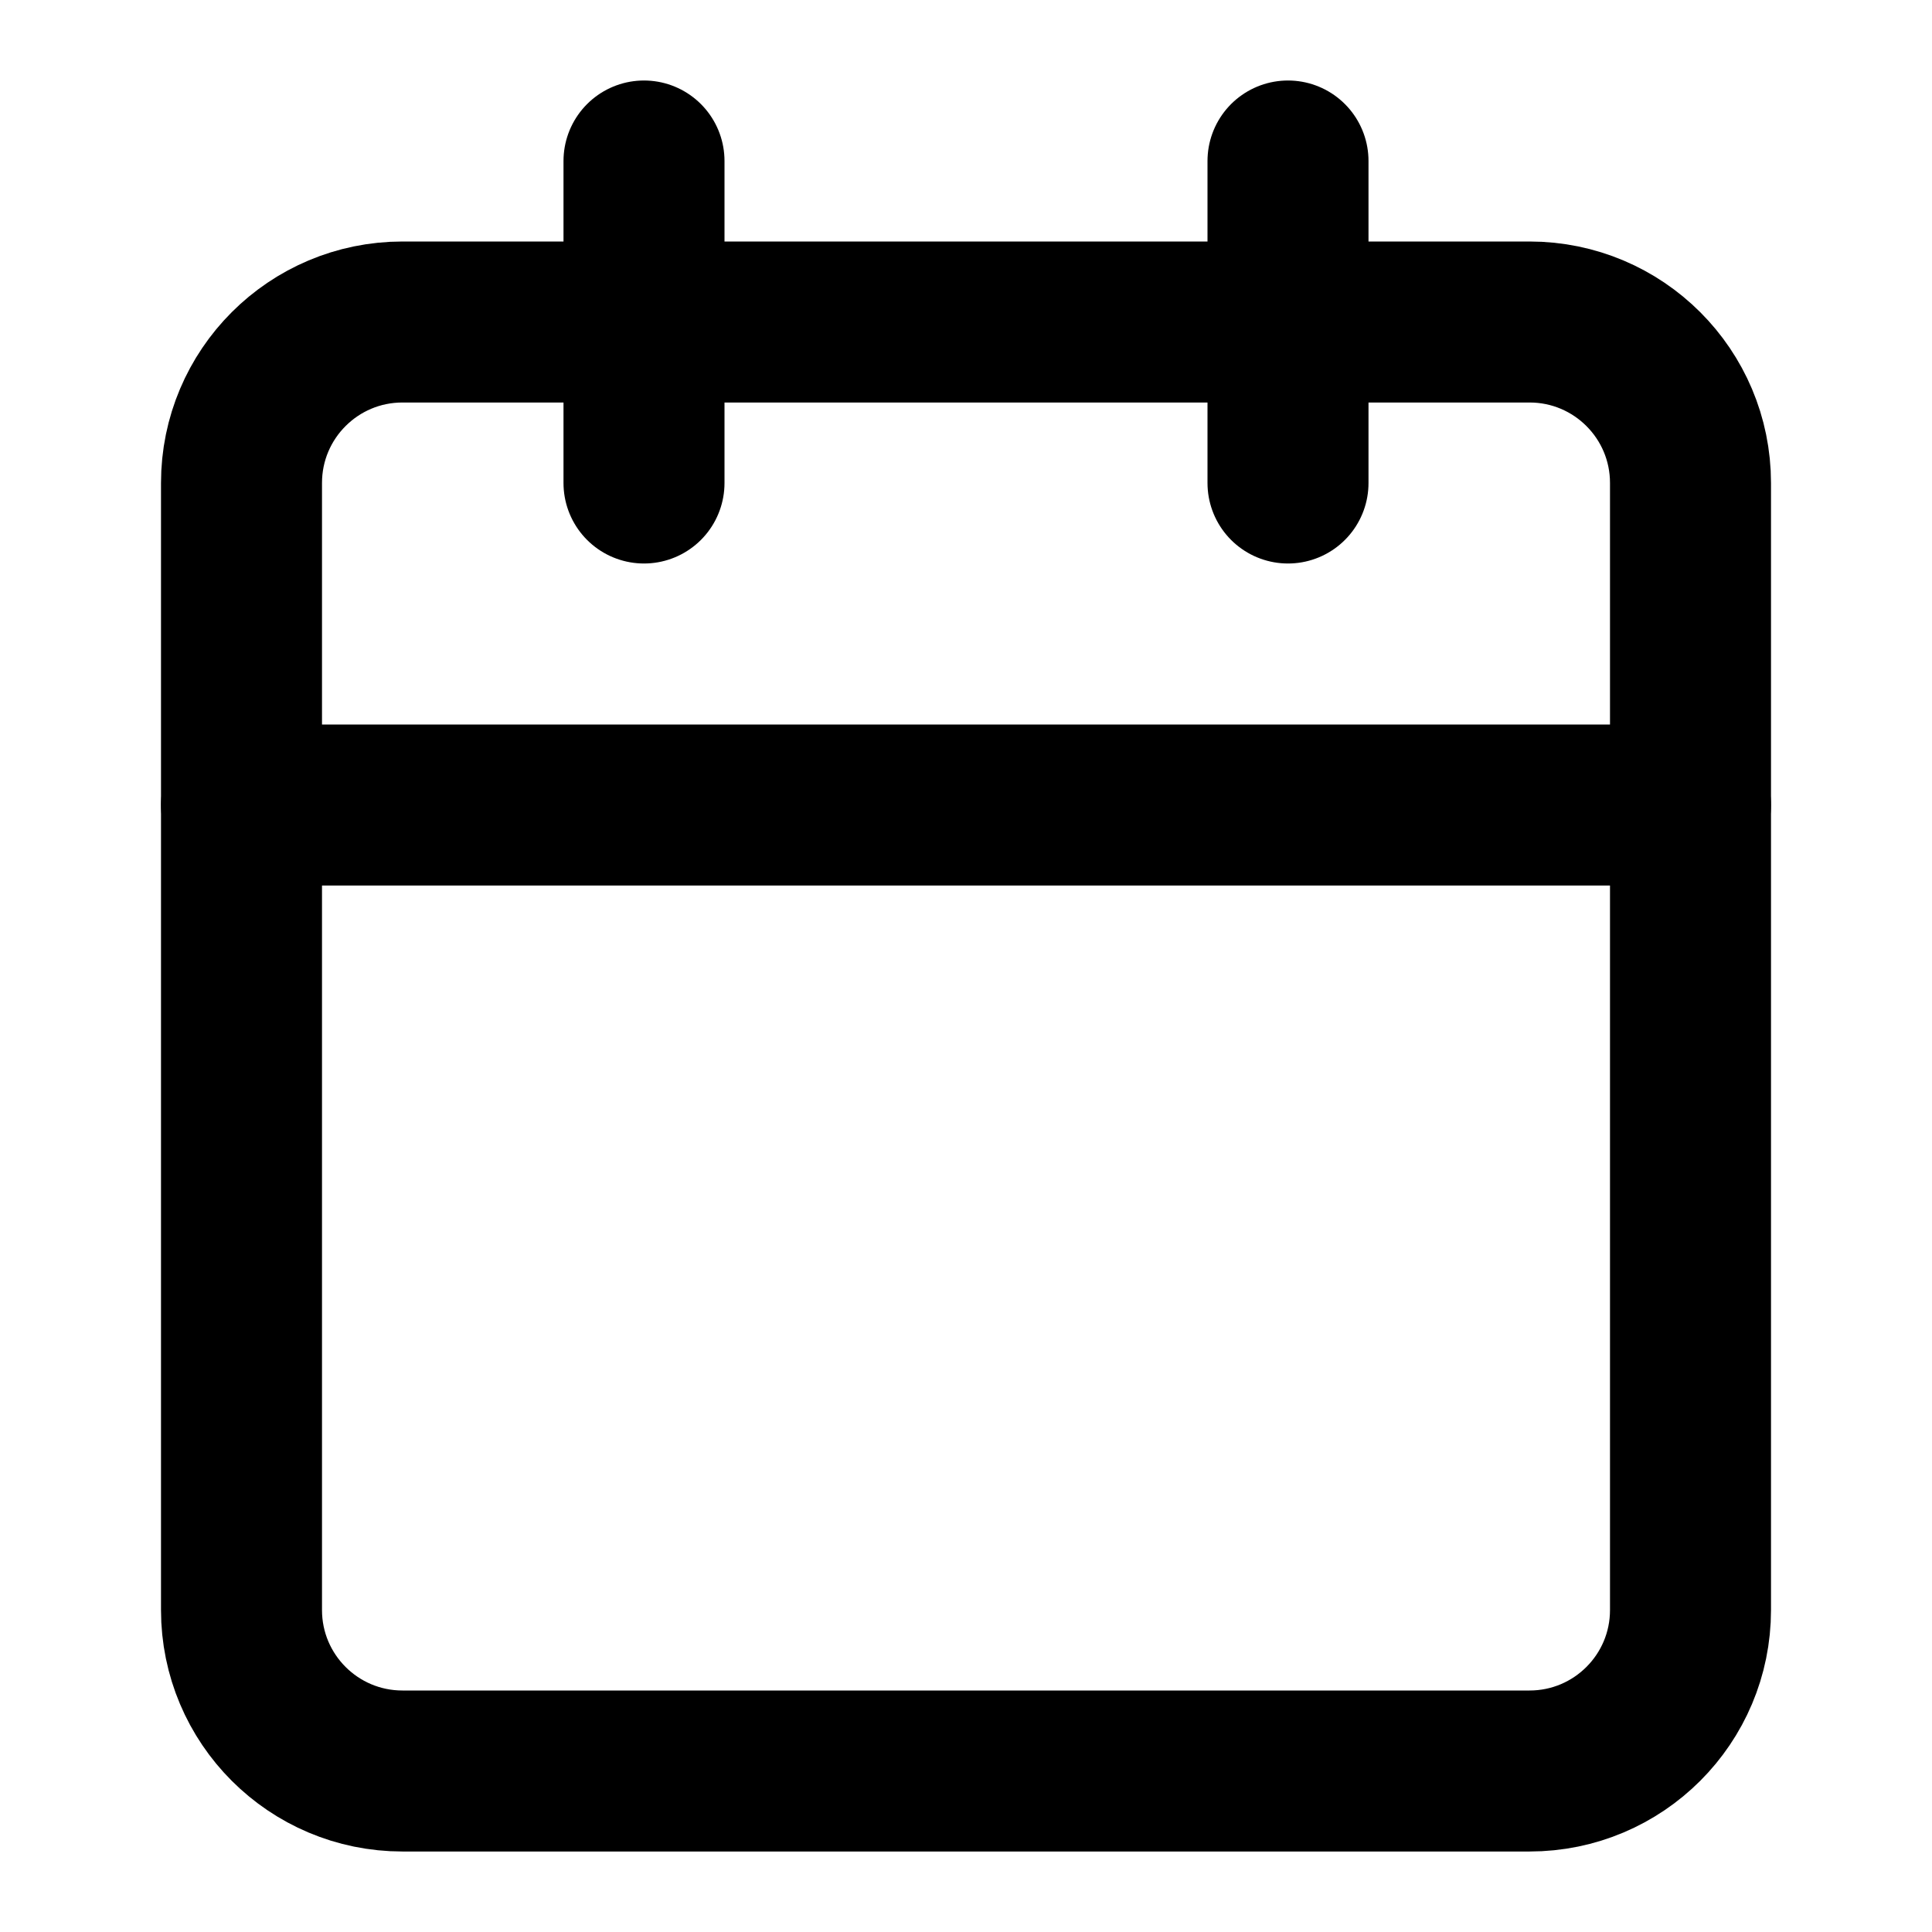
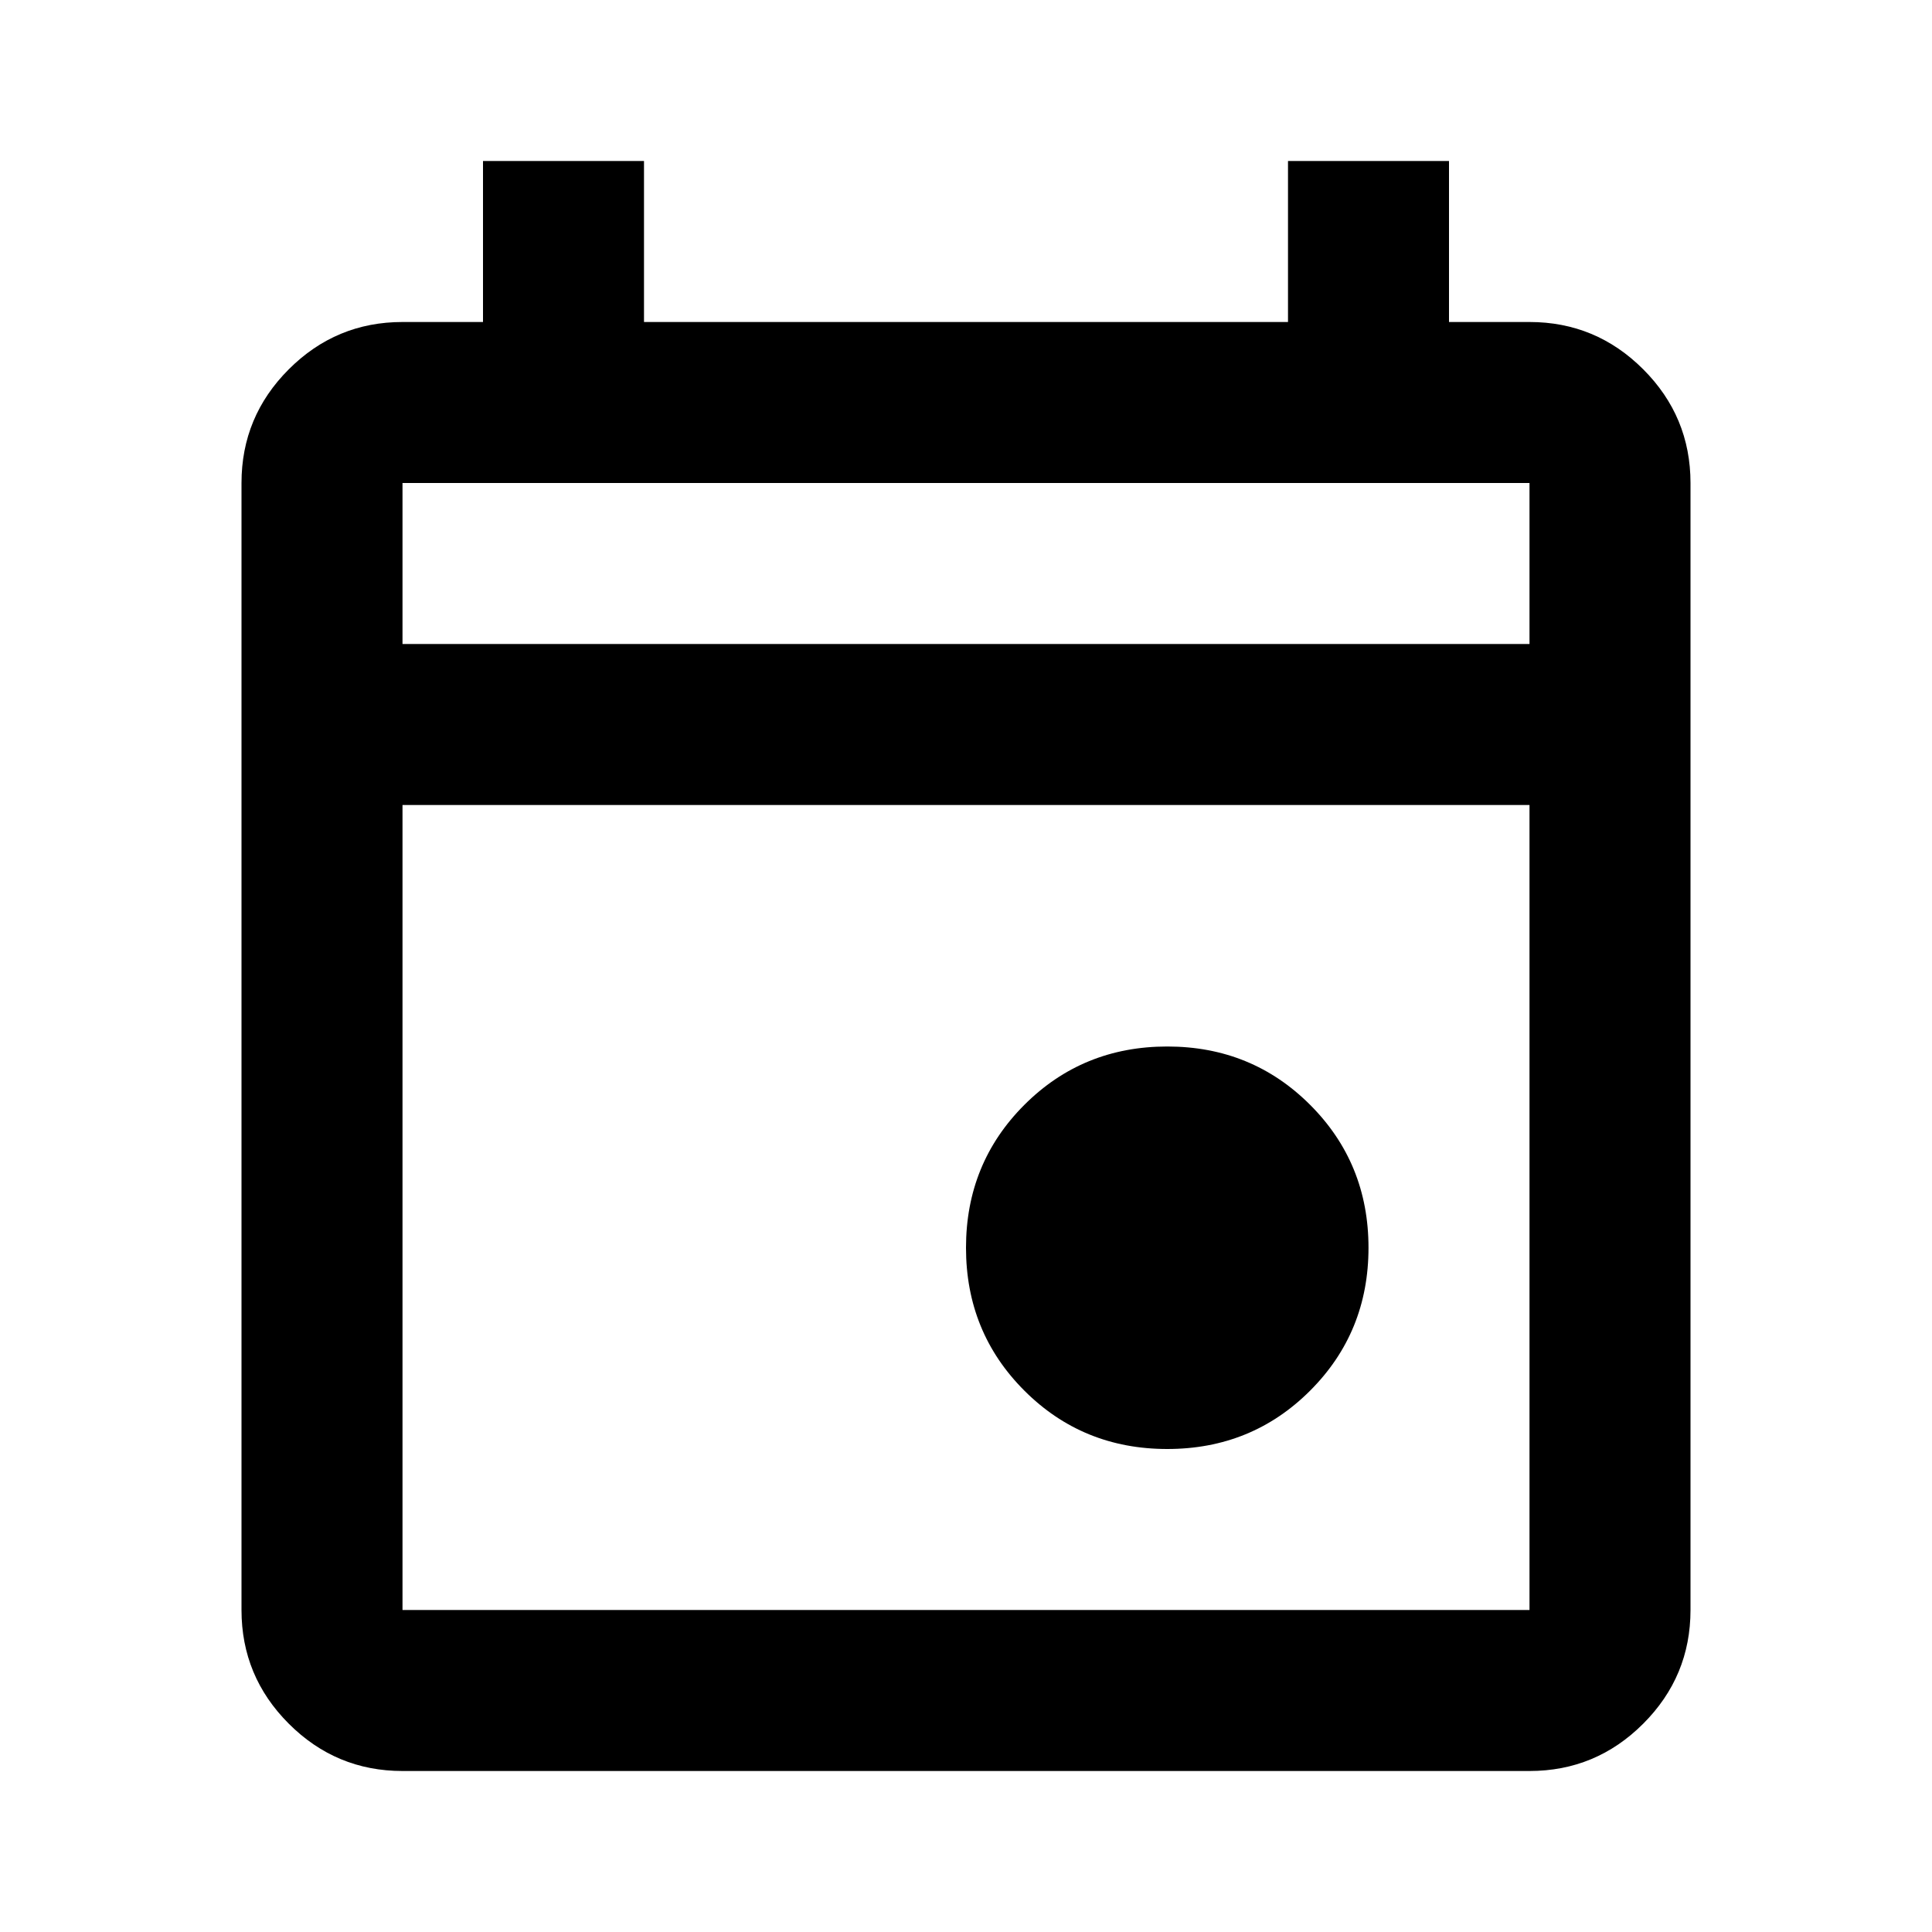
- <svg xmlns="http://www.w3.org/2000/svg" viewBox="0 0 24 24" fill="none">
-   <path d="M8 2V6" stroke="currentColor" stroke-width="2" stroke-linecap="round" stroke-linejoin="round" />
-   <path d="M16 2V6" stroke="currentColor" stroke-width="2" stroke-linecap="round" stroke-linejoin="round" />
-   <path d="M19 4H5C3.895 4 3 4.895 3 6V20C3 21.105 3.895 22 5 22H19C20.105 22 21 21.105 21 20V6C21 4.895 20.105 4 19 4Z" stroke="currentColor" stroke-width="2" stroke-linecap="round" stroke-linejoin="round" />
-   <path d="M3 10H21" stroke="currentColor" stroke-width="2" stroke-linecap="round" stroke-linejoin="round" />
+ <svg xmlns="http://www.w3.org/2000/svg" viewBox="0 -960 960 960" fill="currentColor">
+   <path d="M580-240q-42 0-71-29t-29-71q0-42 29-71t71-29q42 0 71 29t29 71q0 42-29 71t-71 29ZM200-80q-33 0-56.5-23.5T120-160v-560q0-33 23.5-56.5T200-800h40v-80h80v80h320v-80h80v80h40q33 0 56.5 23.5T840-720v560q0 33-23.5 56.5T760-80H200Zm0-80h560v-400H200v400Zm0-480h560v-80H200v80Zm0 0v-80 80Z" />
</svg>
